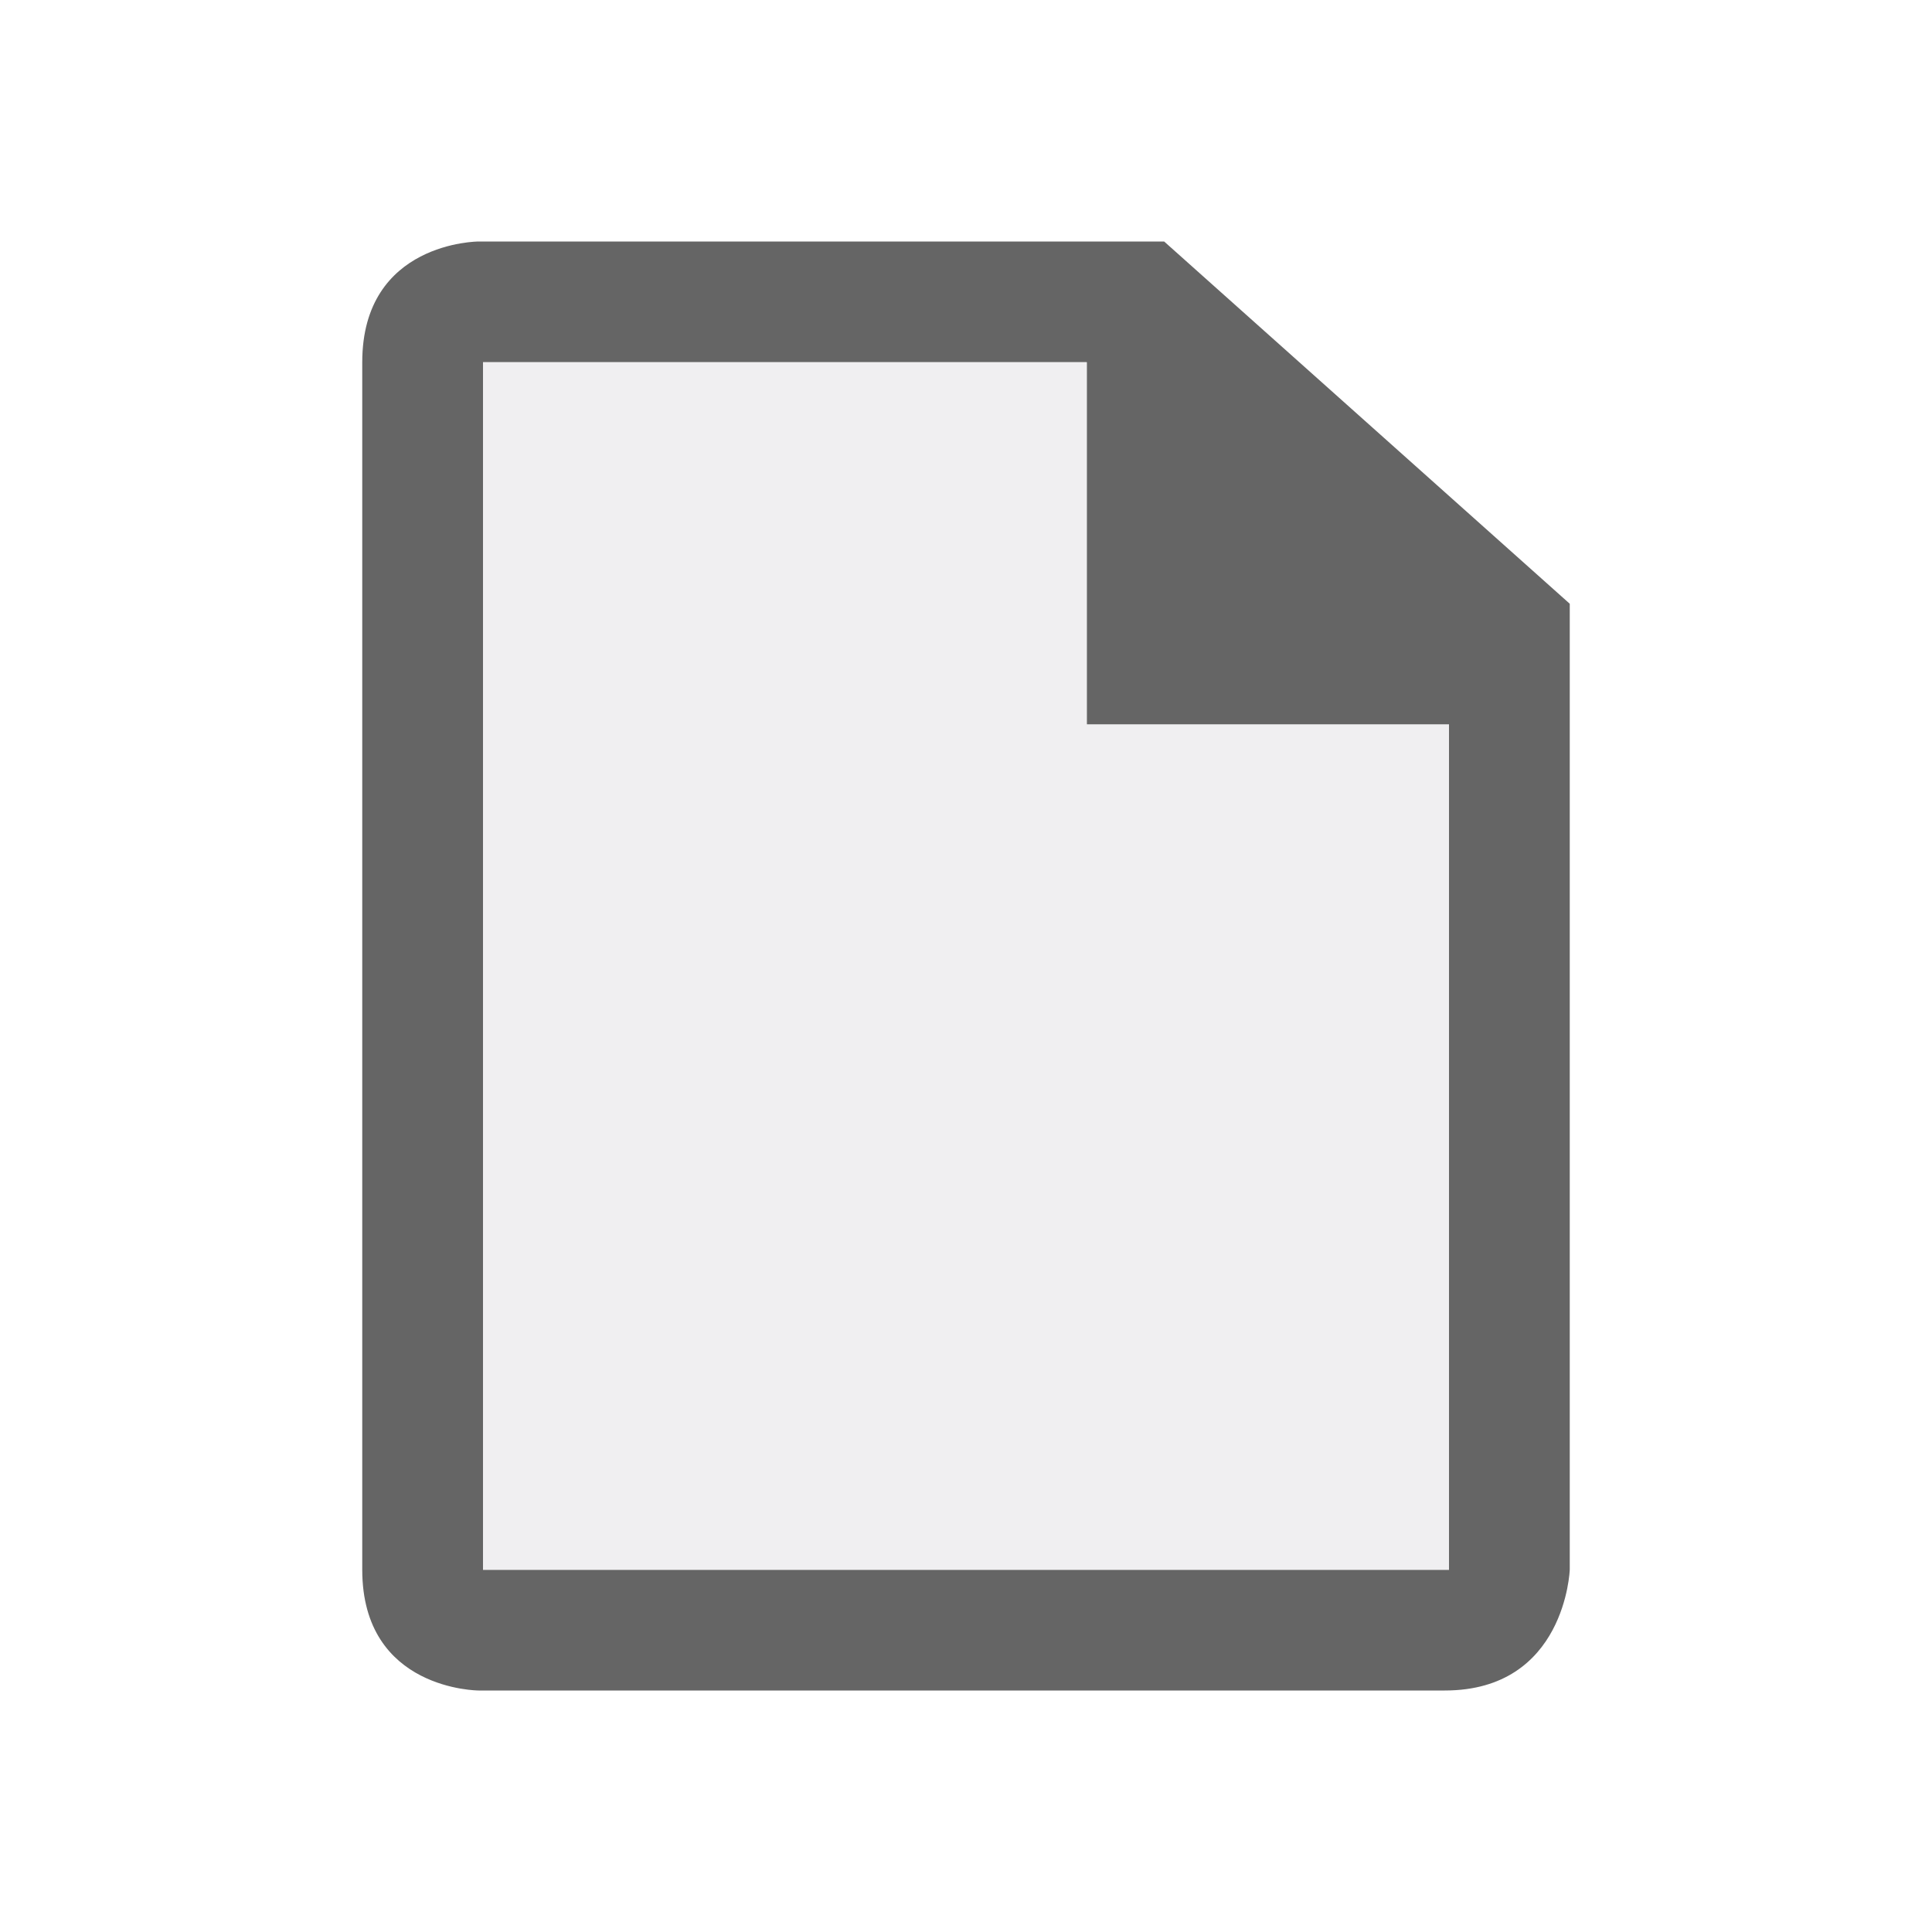
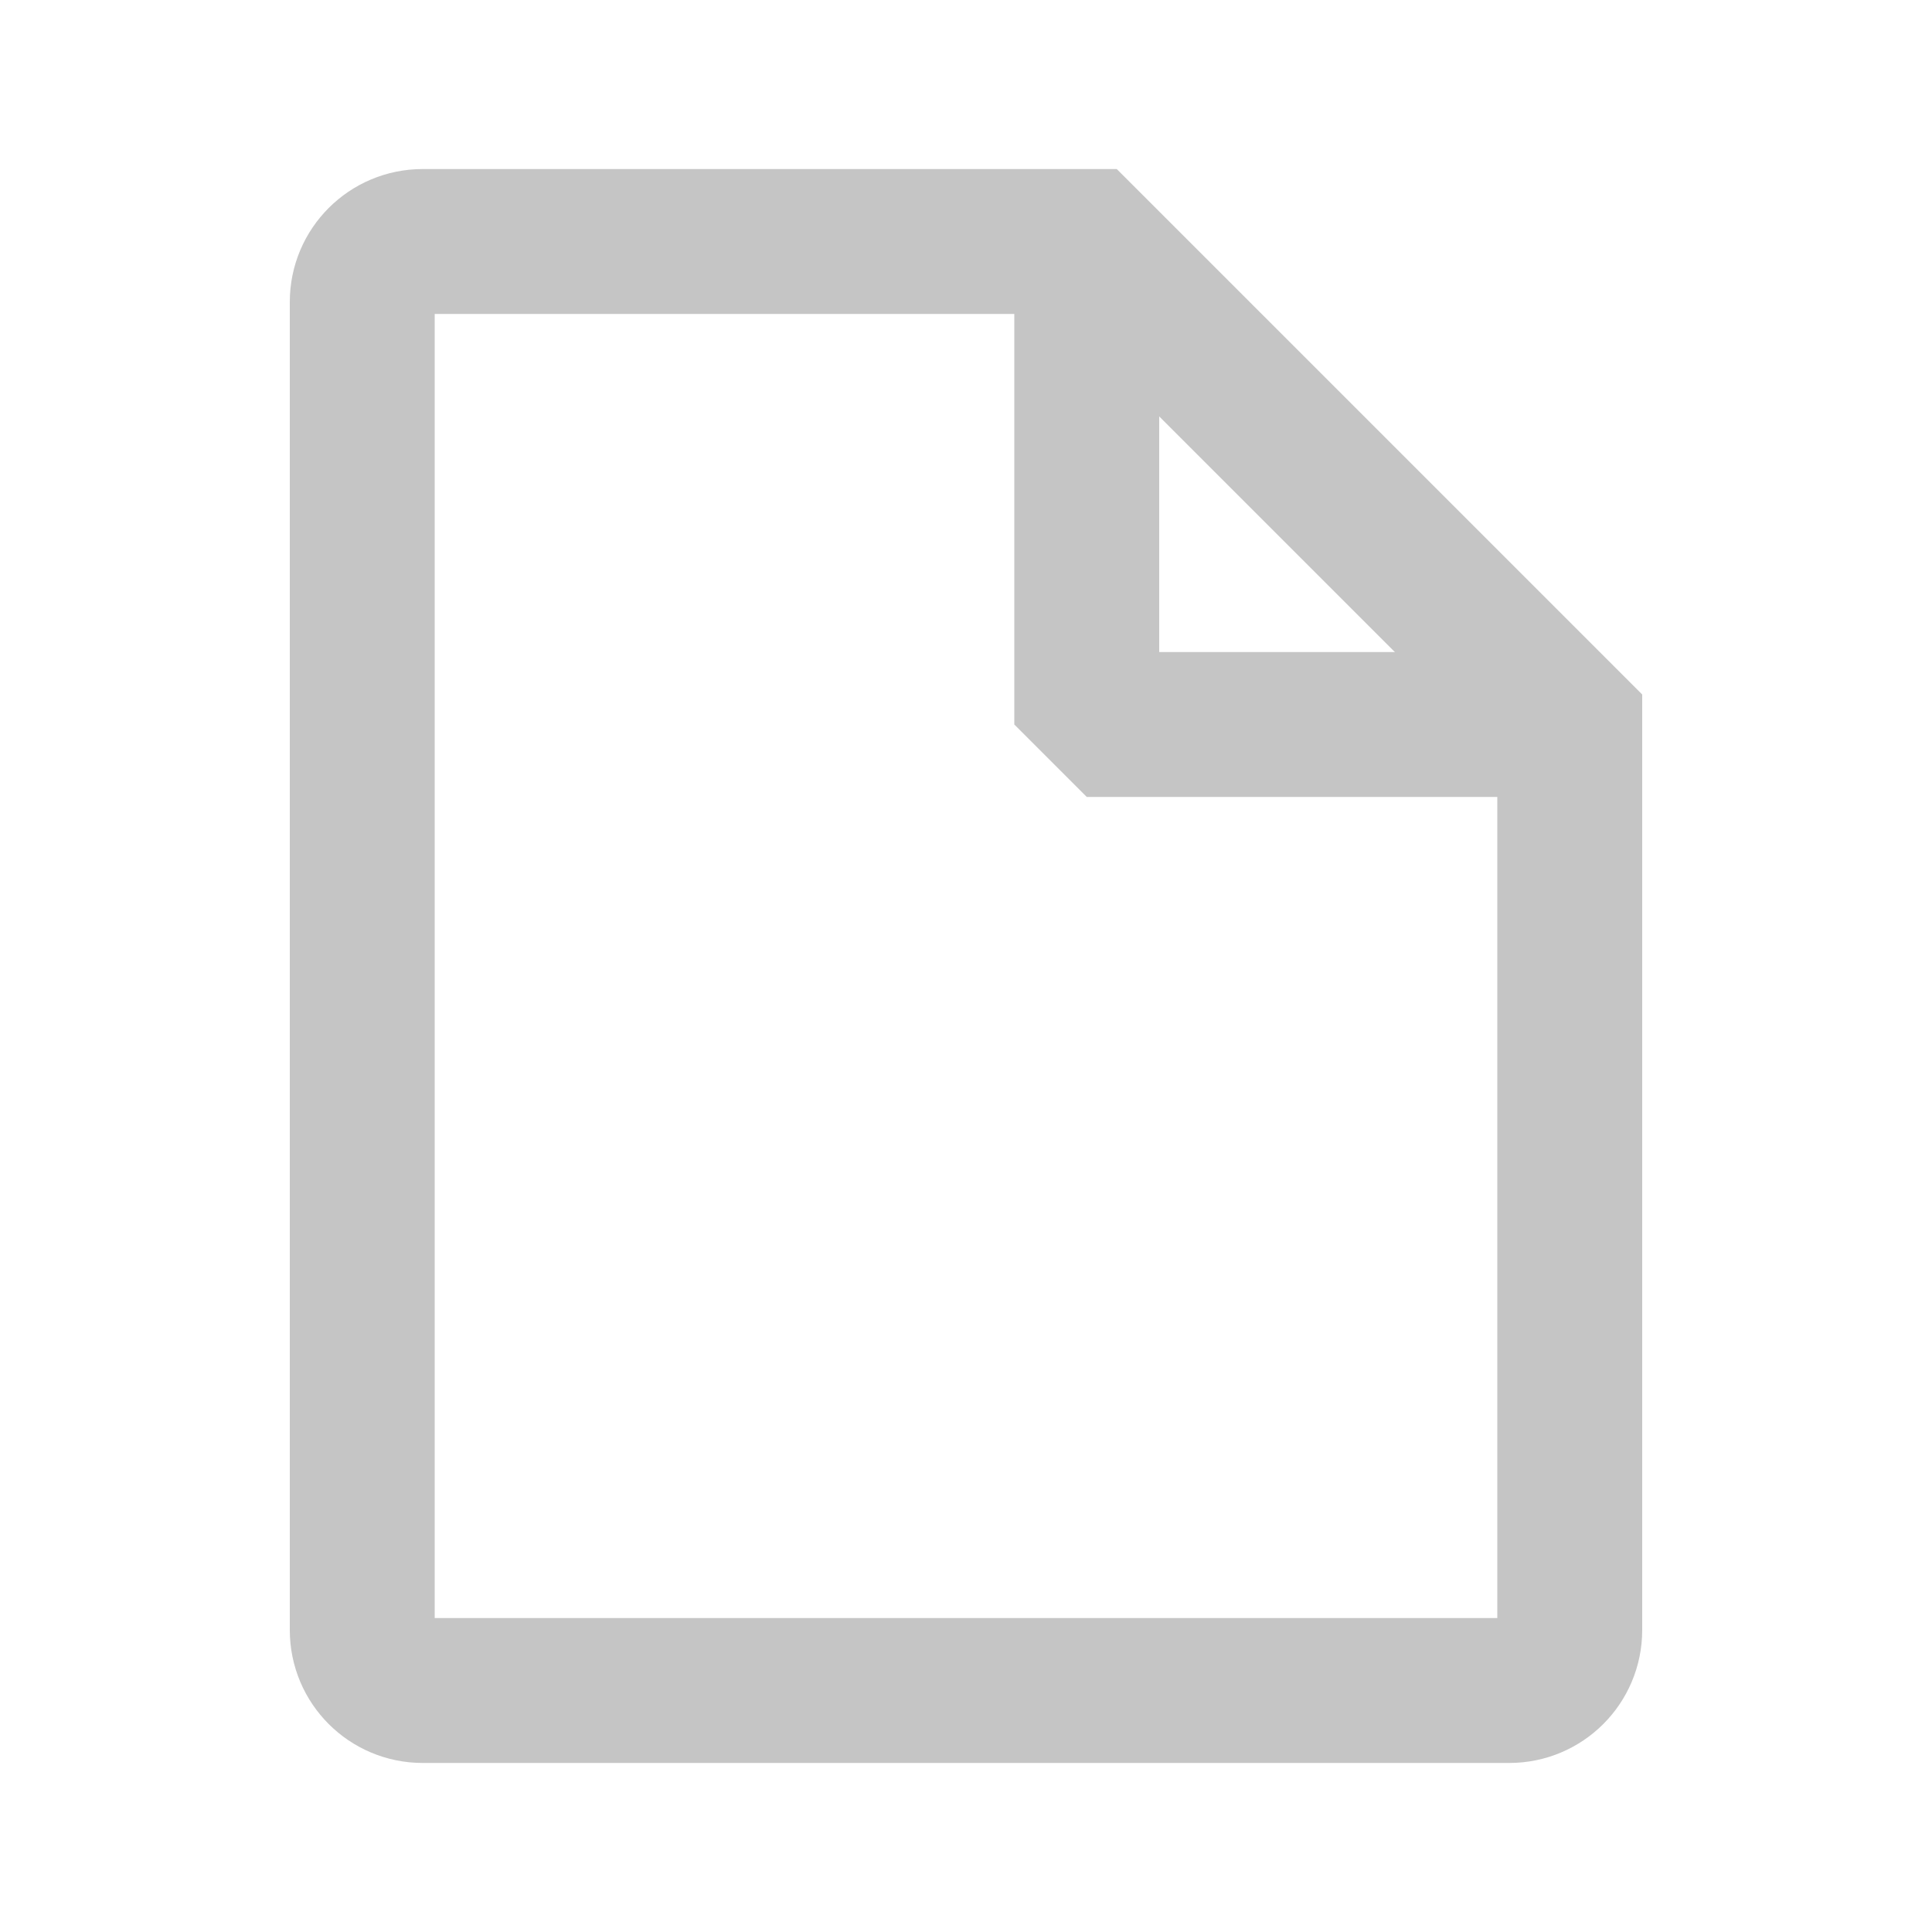
- <svg xmlns="http://www.w3.org/2000/svg" width="16" height="16">
-   <style type="text/css">.icon-canvas-transparent{opacity:0;fill:#F6F6F6;} .icon-vs-out{opacity:0;fill:#F6F6F6;} .icon-vs-bg{fill:#656565;} .icon-vs-fg{fill:#F0EFF1;}</style>
-   <path class="icon-canvas-transparent" d="M16 16h-16v-16h16v16z" id="canvas" />
-   <path class="icon-vs-out" d="M4 15c-.97 0-2-.701-2-2v-10c0-1.299 1.03-2 2-2h6.061l3.939 3.556v8.444c0 .97-.701 2-2 2h-8z" id="outline" />
-   <path class="icon-vs-bg" d="M9.641,2H3.964C3.964,2,3,2,3,3c0,0.805,0,7.442,0,10c0,1,0.965,1,0.965,1s7,0,8,0S13,13,13,13V5L9.641,2zM12,13H4V3h5v3h3V13z" id="iconBg" />
-   <path class="icon-vs-fg" d="M4 3h5v3h3v7h-8v-10z" id="iconFg" />
+ <svg xmlns="http://www.w3.org/2000/svg" width="16" height="16" viewBox="0 0 16 16" fill="none">
+   <path d="M3 2.5C3 2.224 3.224 2 3.5 2H9L13 6V13.5C13 13.776 12.776 14 12.5 14H3.5C3.224 14 3 13.776 3 13.5V2.5Z" stroke="#C5C5C5" stroke-width="1.2" fill="none" />
+   <path d="M9 2V6H13" stroke="#C5C5C5" stroke-width="1.2" stroke-linejoin="bevel" fill="none" />
</svg>
